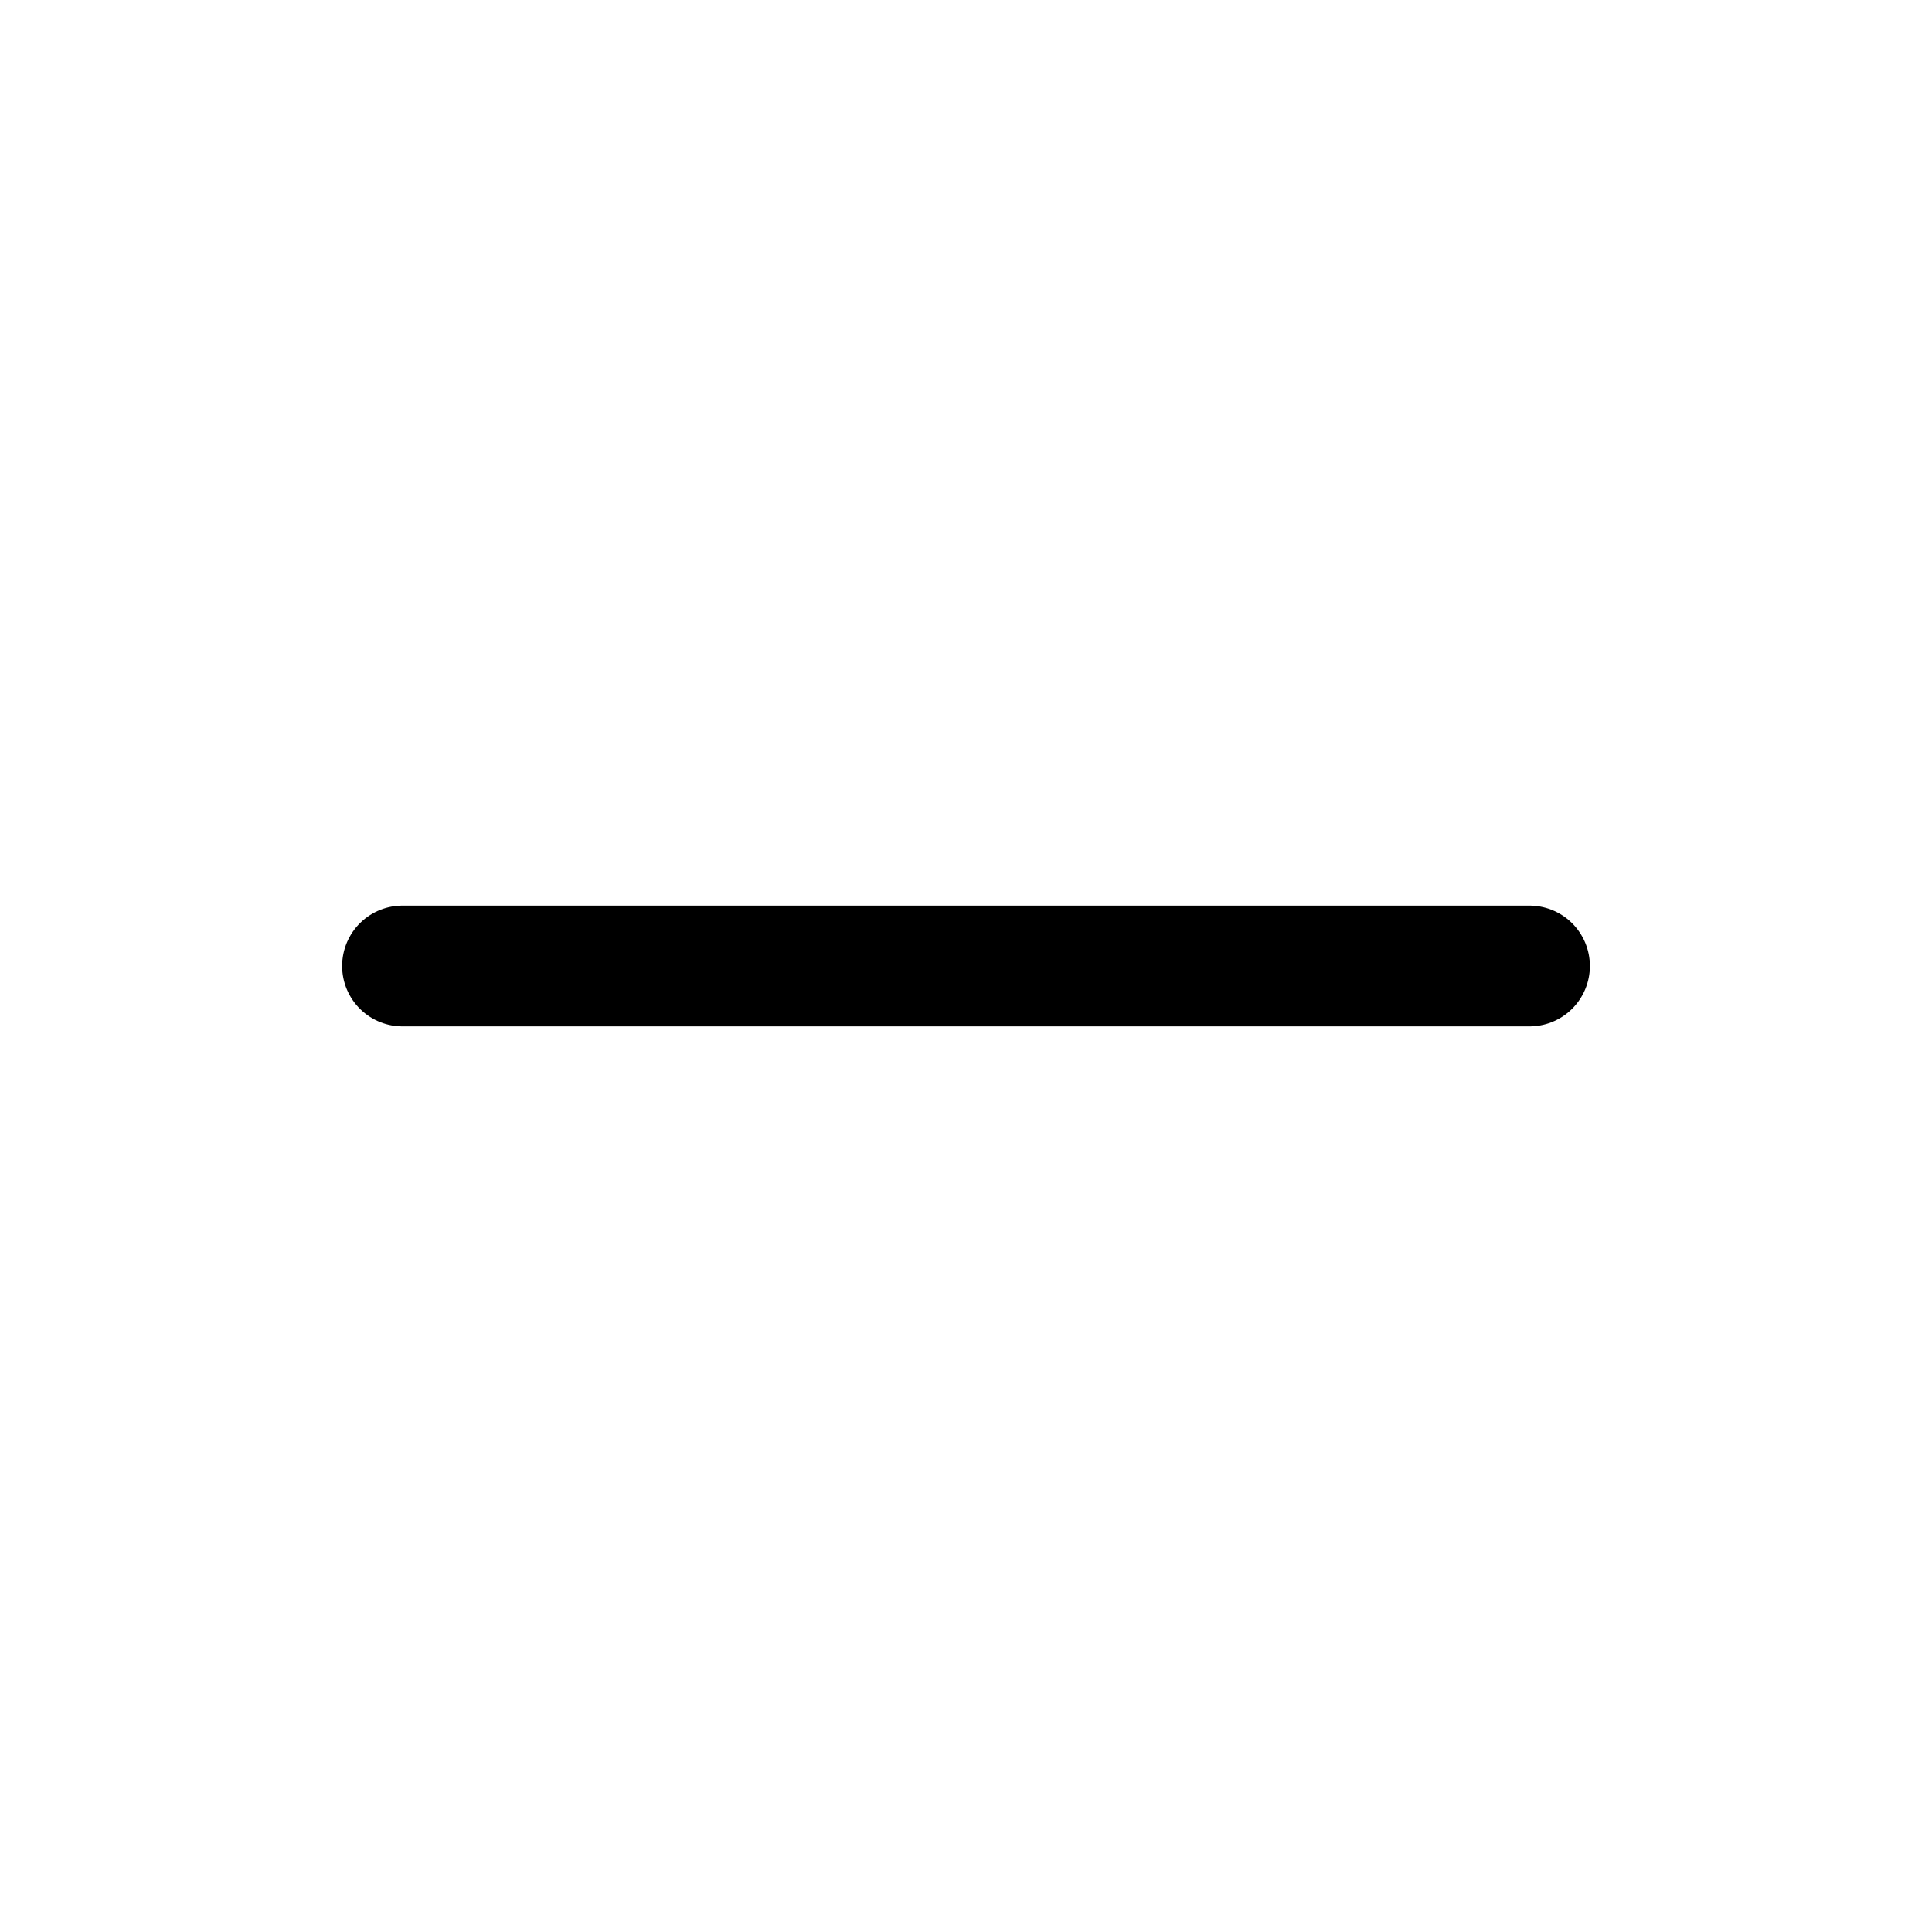
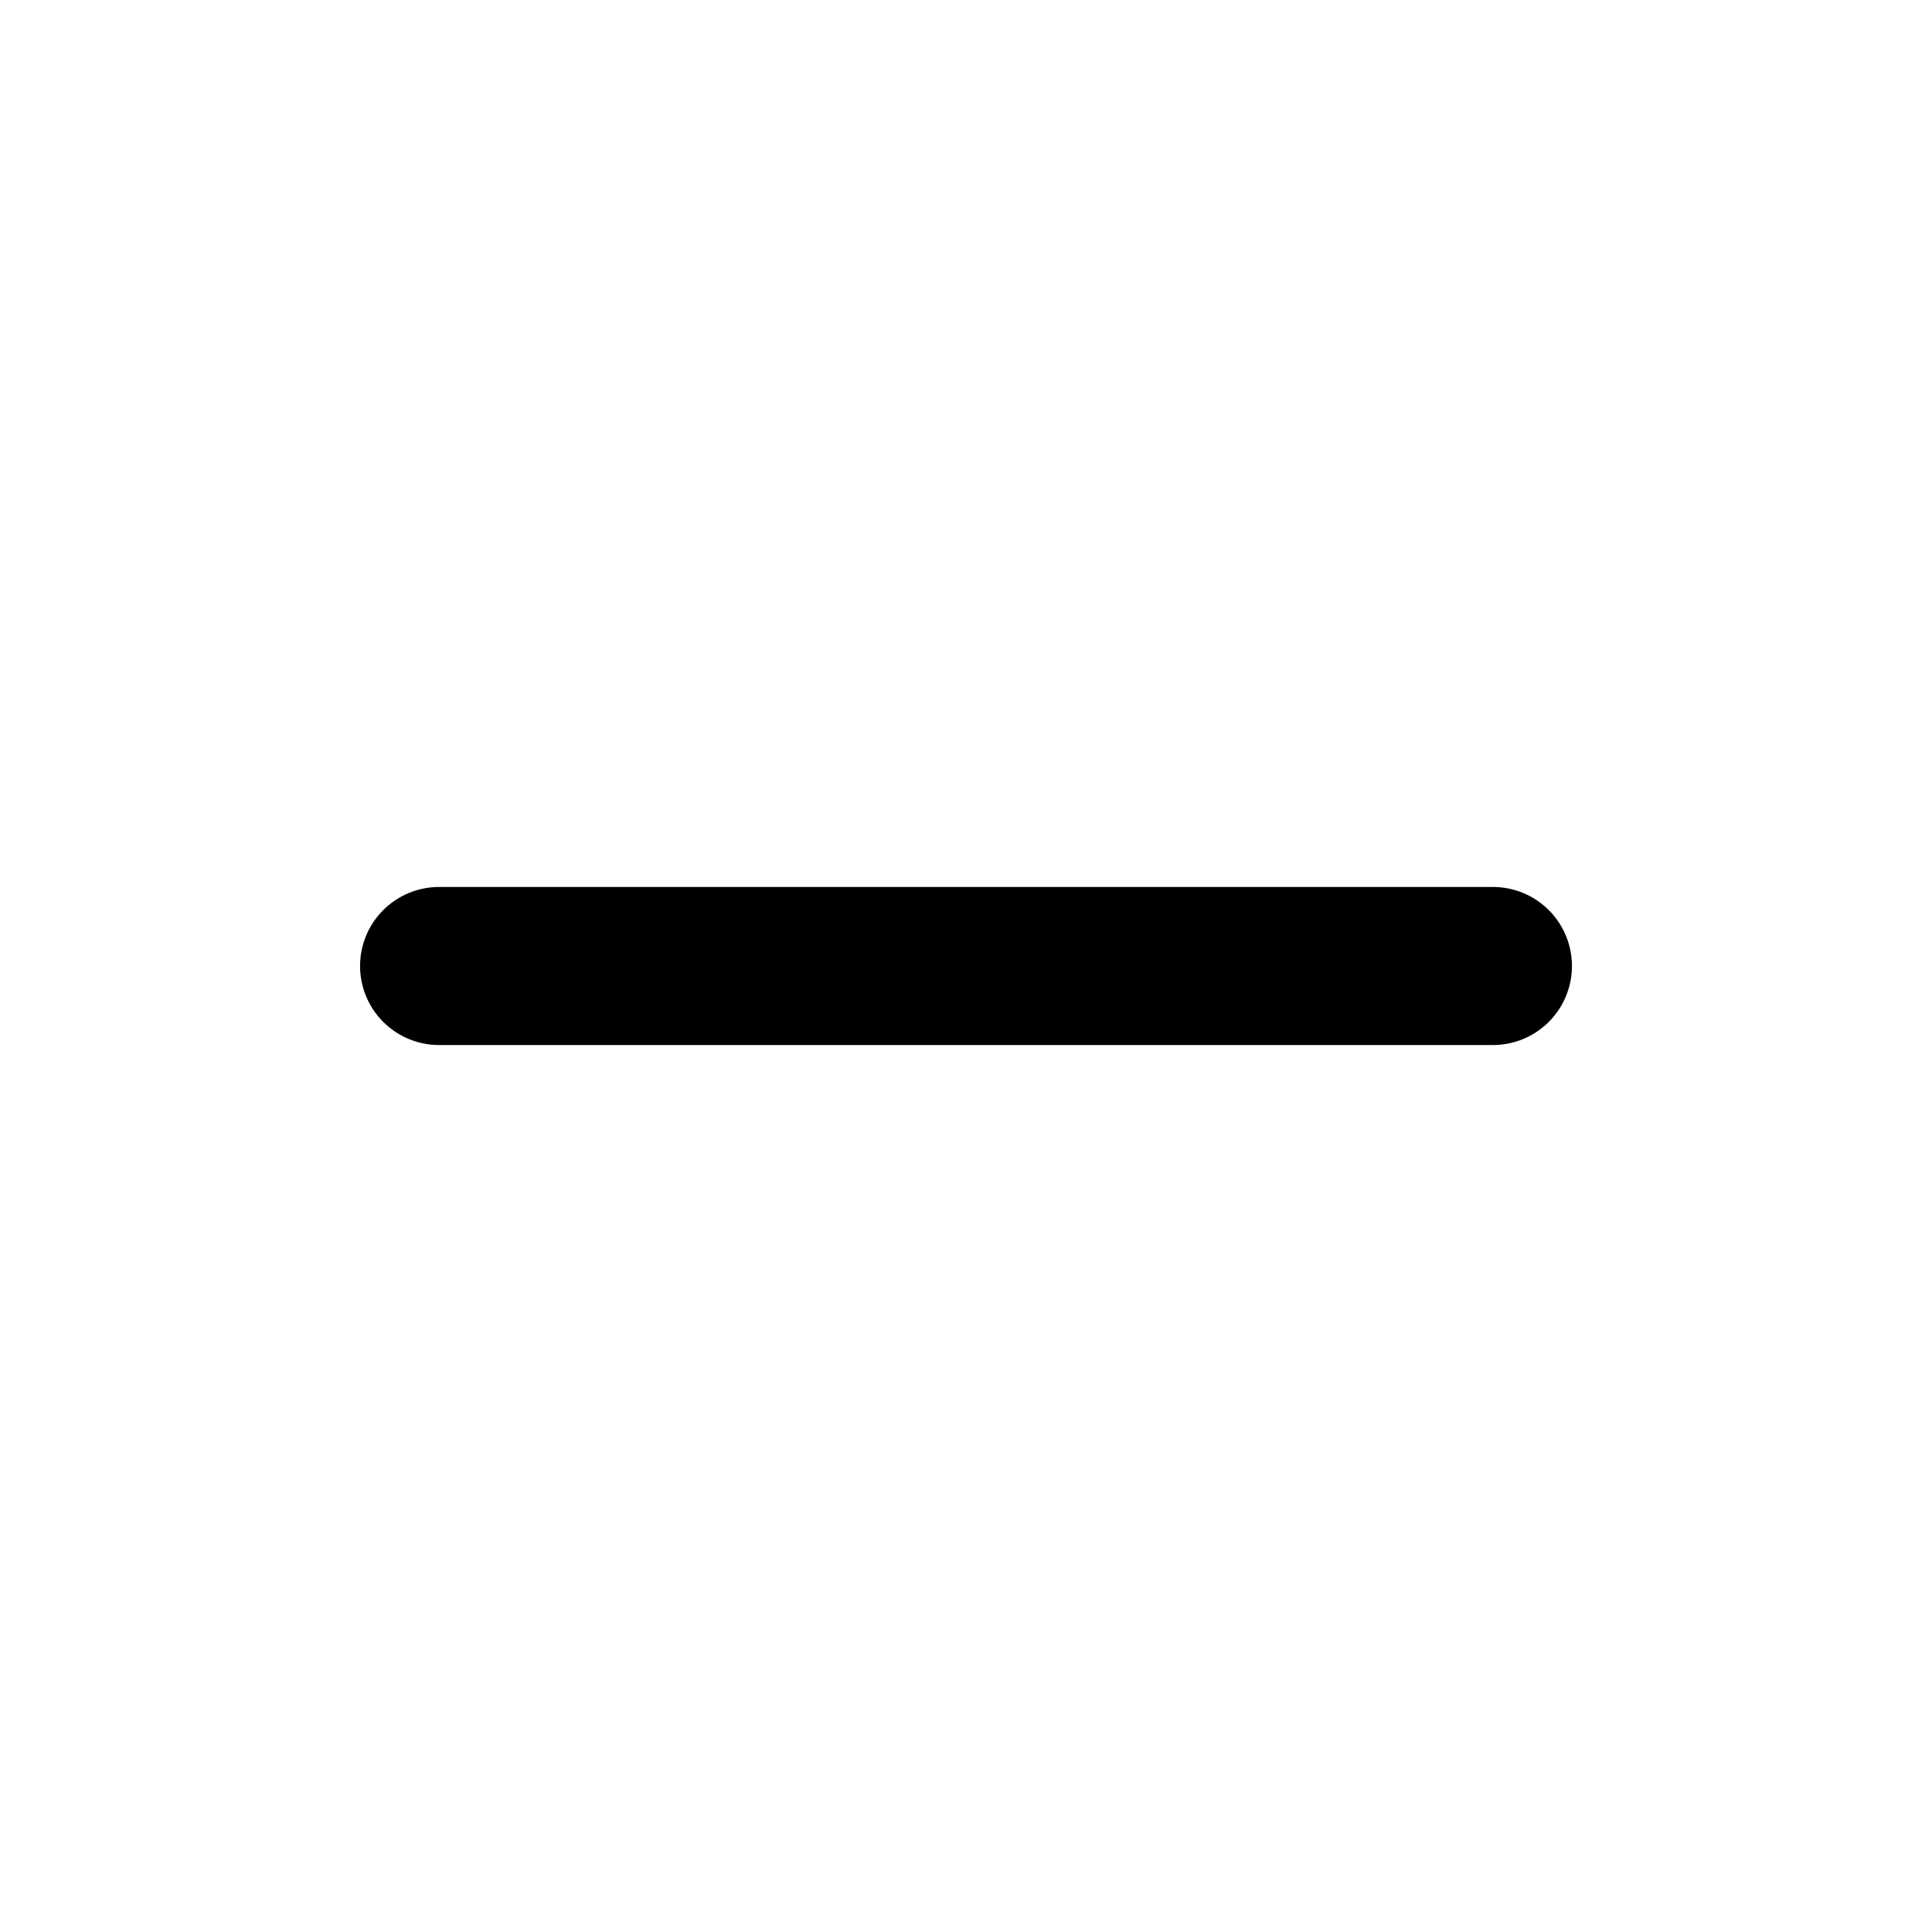
- <svg xmlns="http://www.w3.org/2000/svg" fill="none" viewBox="0 0 24 24" stroke-width="1.5" stroke="currentColor" aria-hidden="true" data-slot="icon">
-   <path stroke-linecap="round" stroke-linejoin="round" d="M5 12h14" />
+ <svg xmlns="http://www.w3.org/2000/svg" viewBox="0 0 22 22" fill="none" stroke-linecap="round" stroke-linejoin="round">
+   <path d="M5 11 H17" fill="none" stroke="currentColor" stroke-width="1.8" />
</svg>
